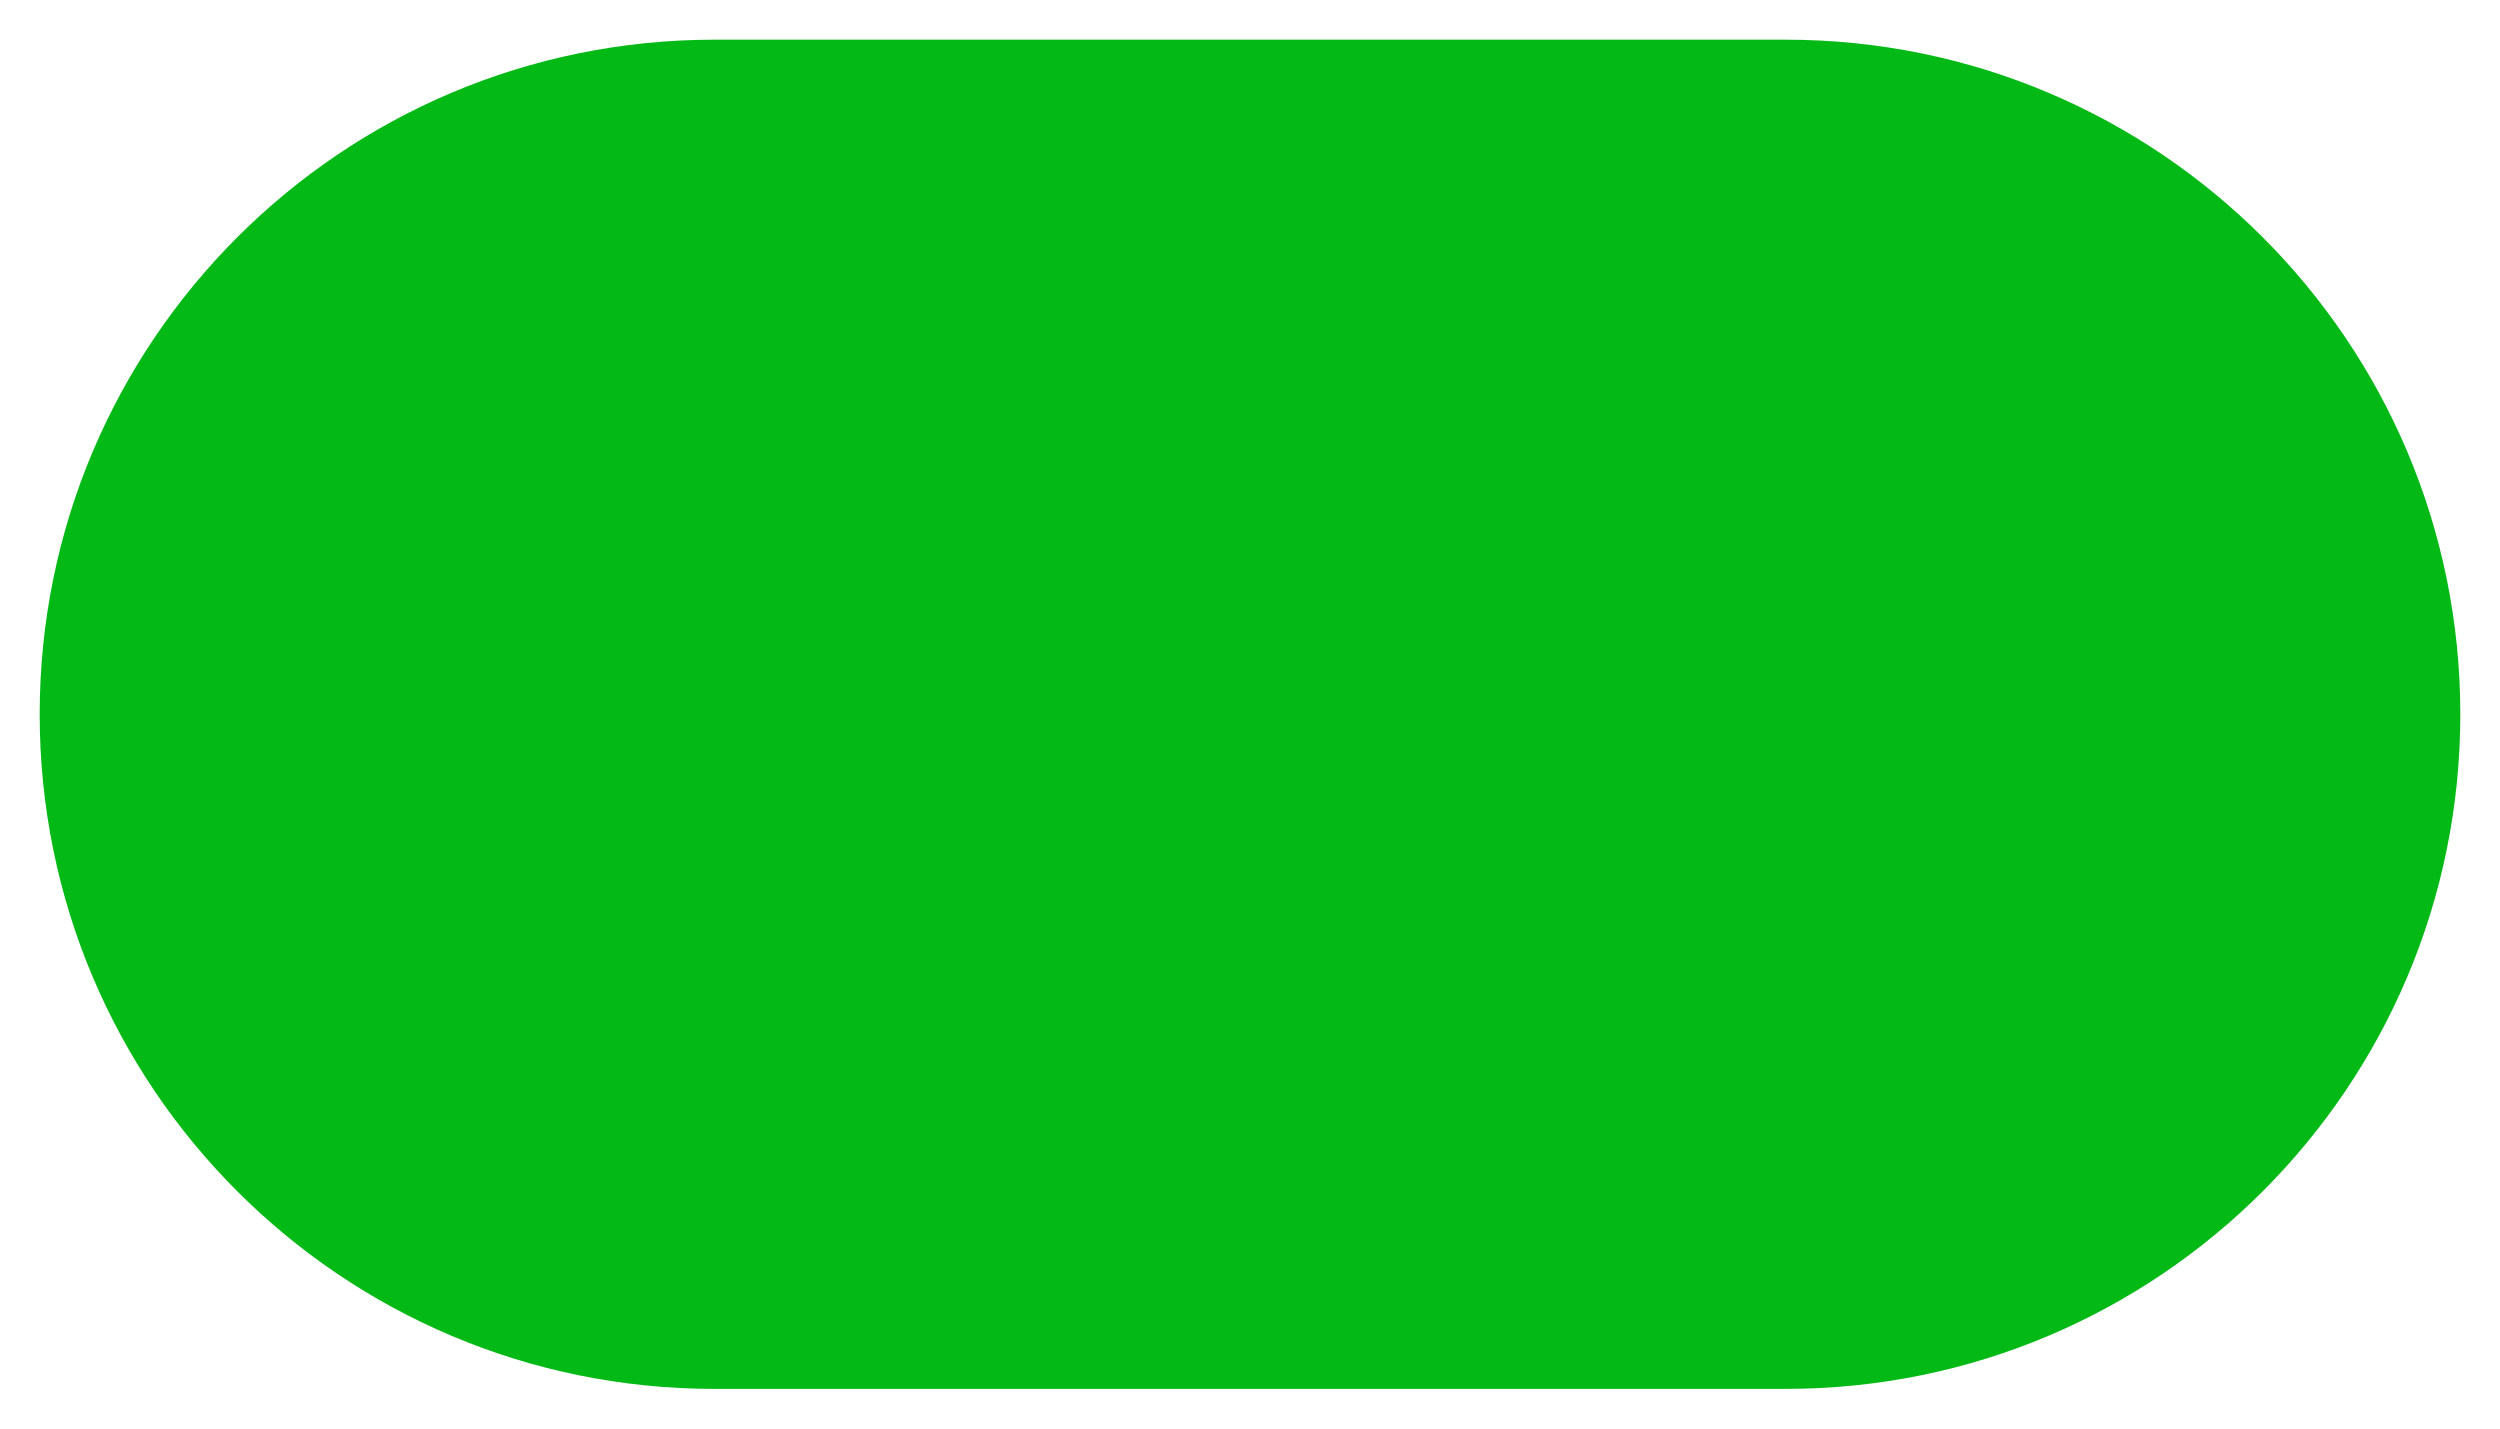
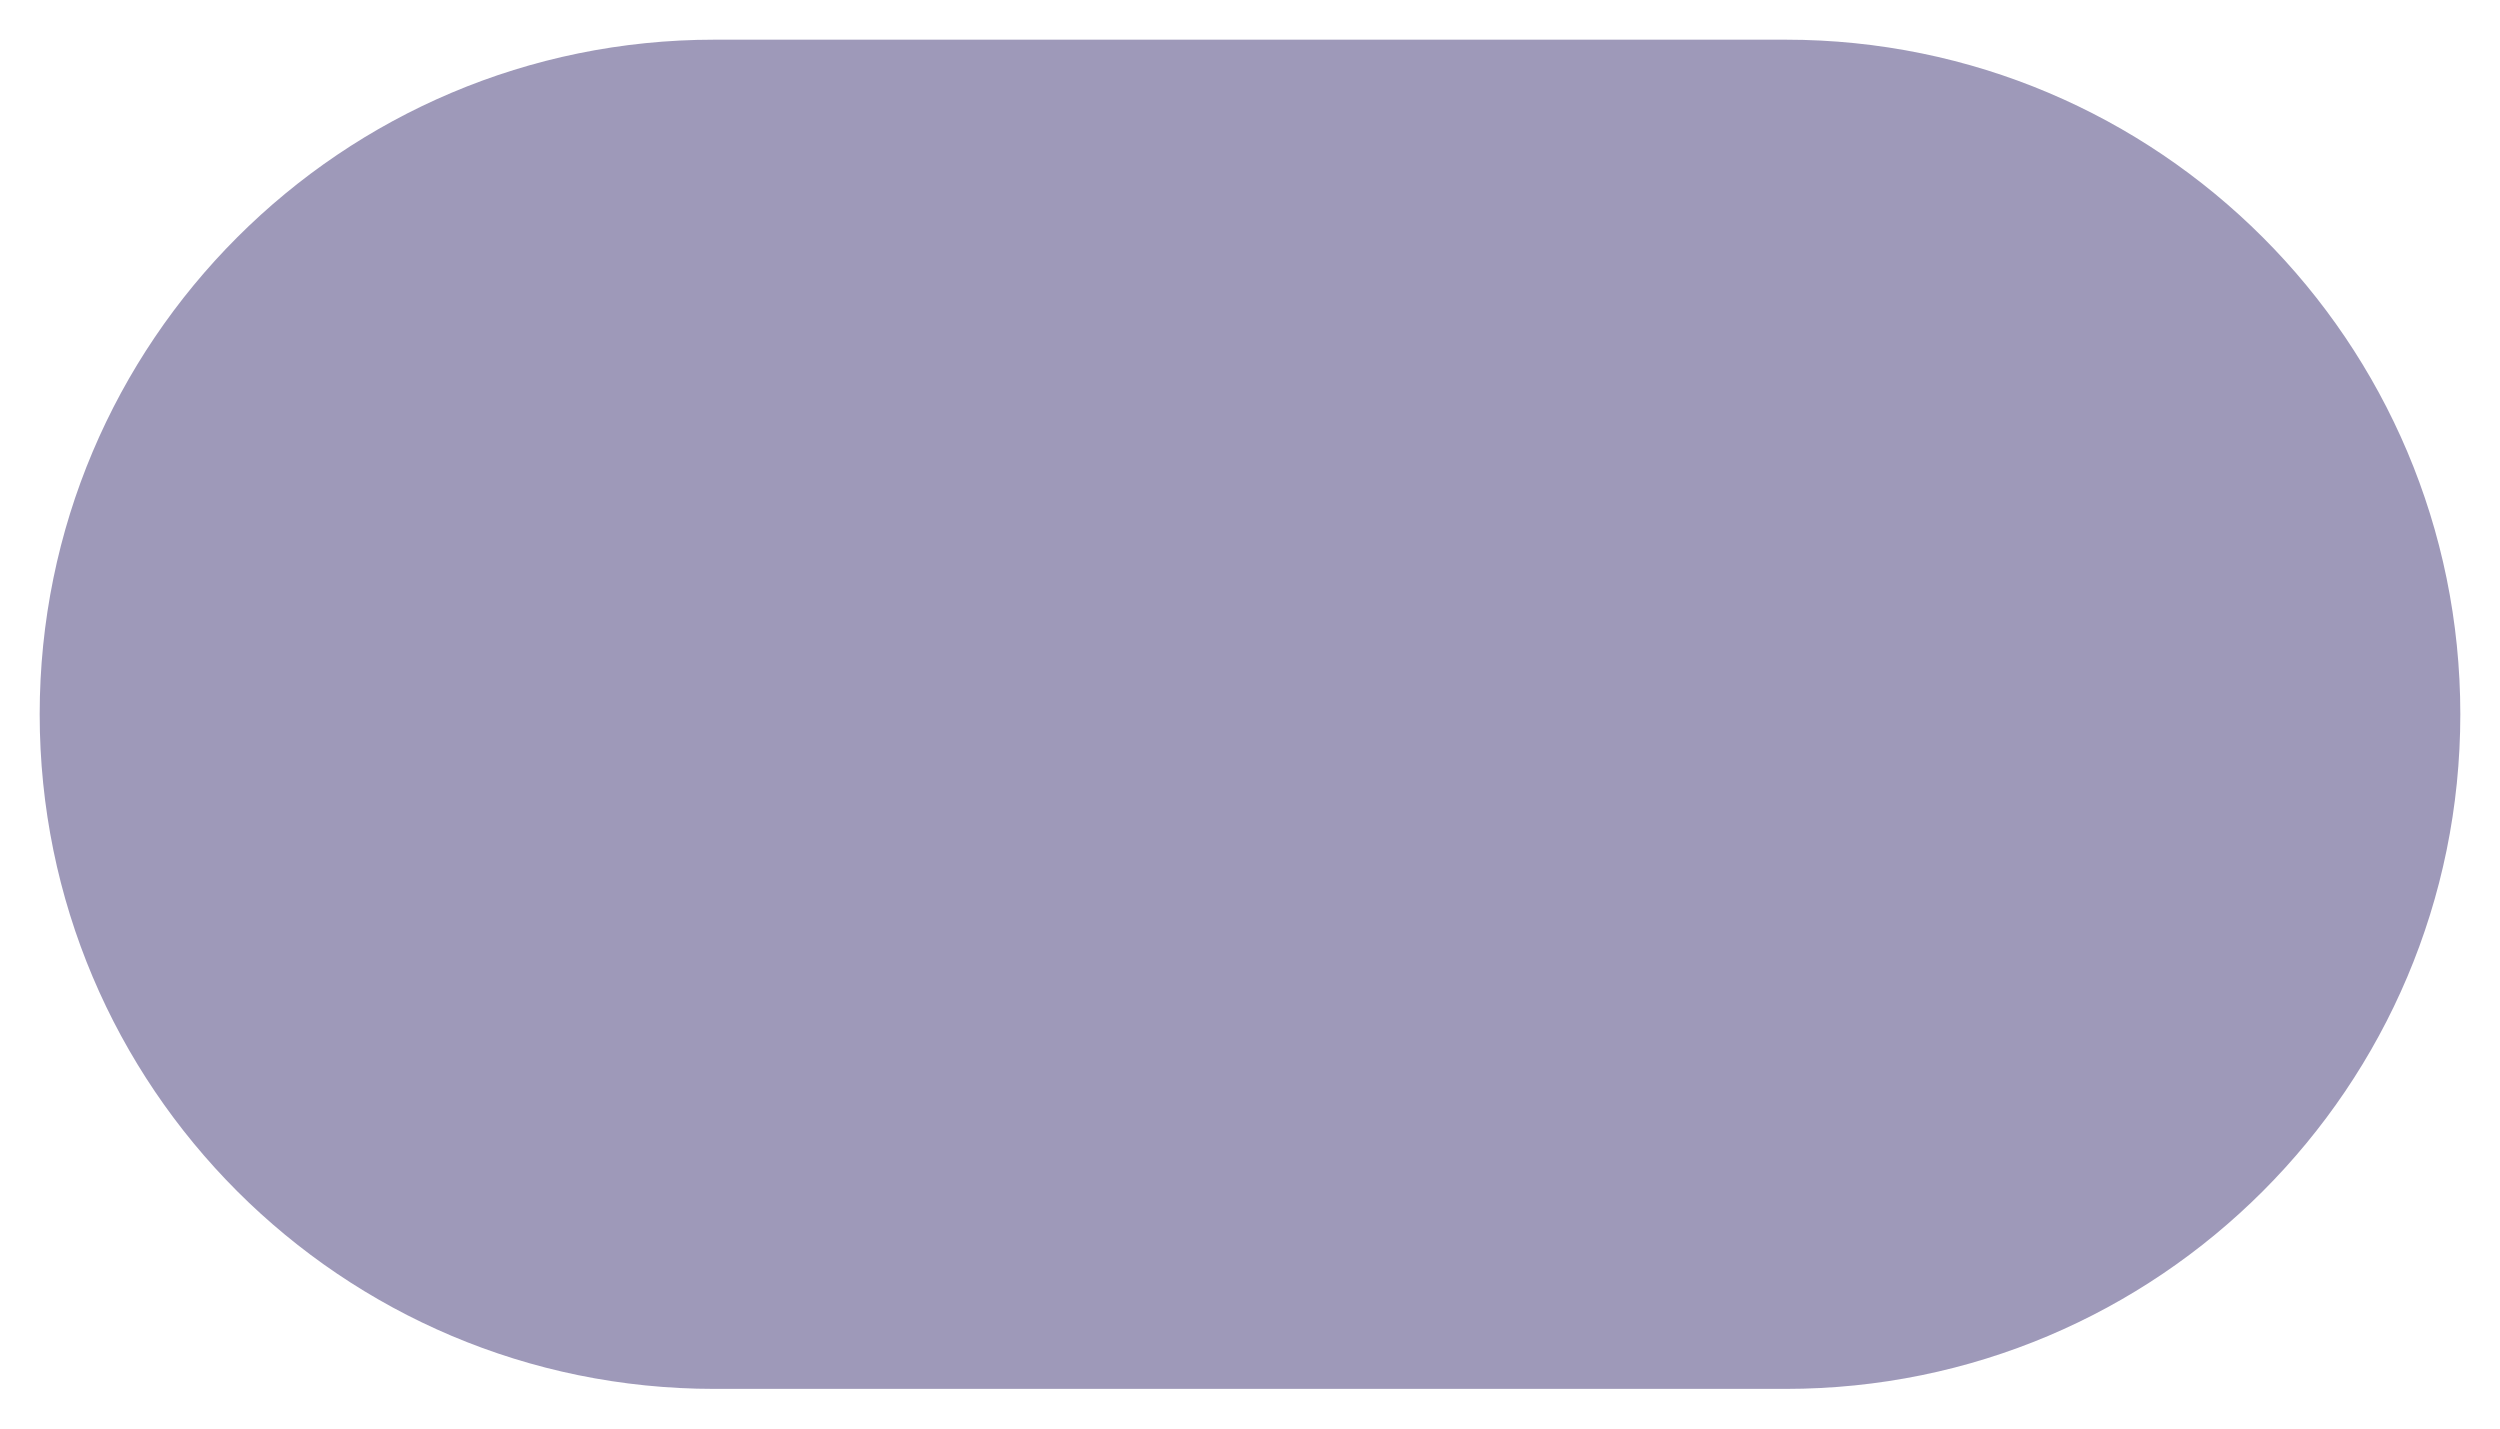
<svg xmlns="http://www.w3.org/2000/svg" version="1.1" width="63px" height="36px">
  <g transform="matrix(1 0 0 1 -5 -2 )">
-     <path d="M 6 20  A 17 17 0 0 1 23 3 L 50 3  A 17 17 0 0 1 67 20 A 17 17 0 0 1 50 37 L 23 37  A 17 17 0 0 1 6 20 Z " fill-rule="nonzero" fill="#03b915" stroke="none" />
+     <path d="M 6 20  A 17 17 0 0 1 23 3 L 50 3  A 17 17 0 0 1 67 20 A 17 17 0 0 1 50 37 L 23 37  A 17 17 0 0 1 6 20 Z " fill-rule="nonzero" fill="#9e99b9" stroke="none" />
  </g>
</svg>
